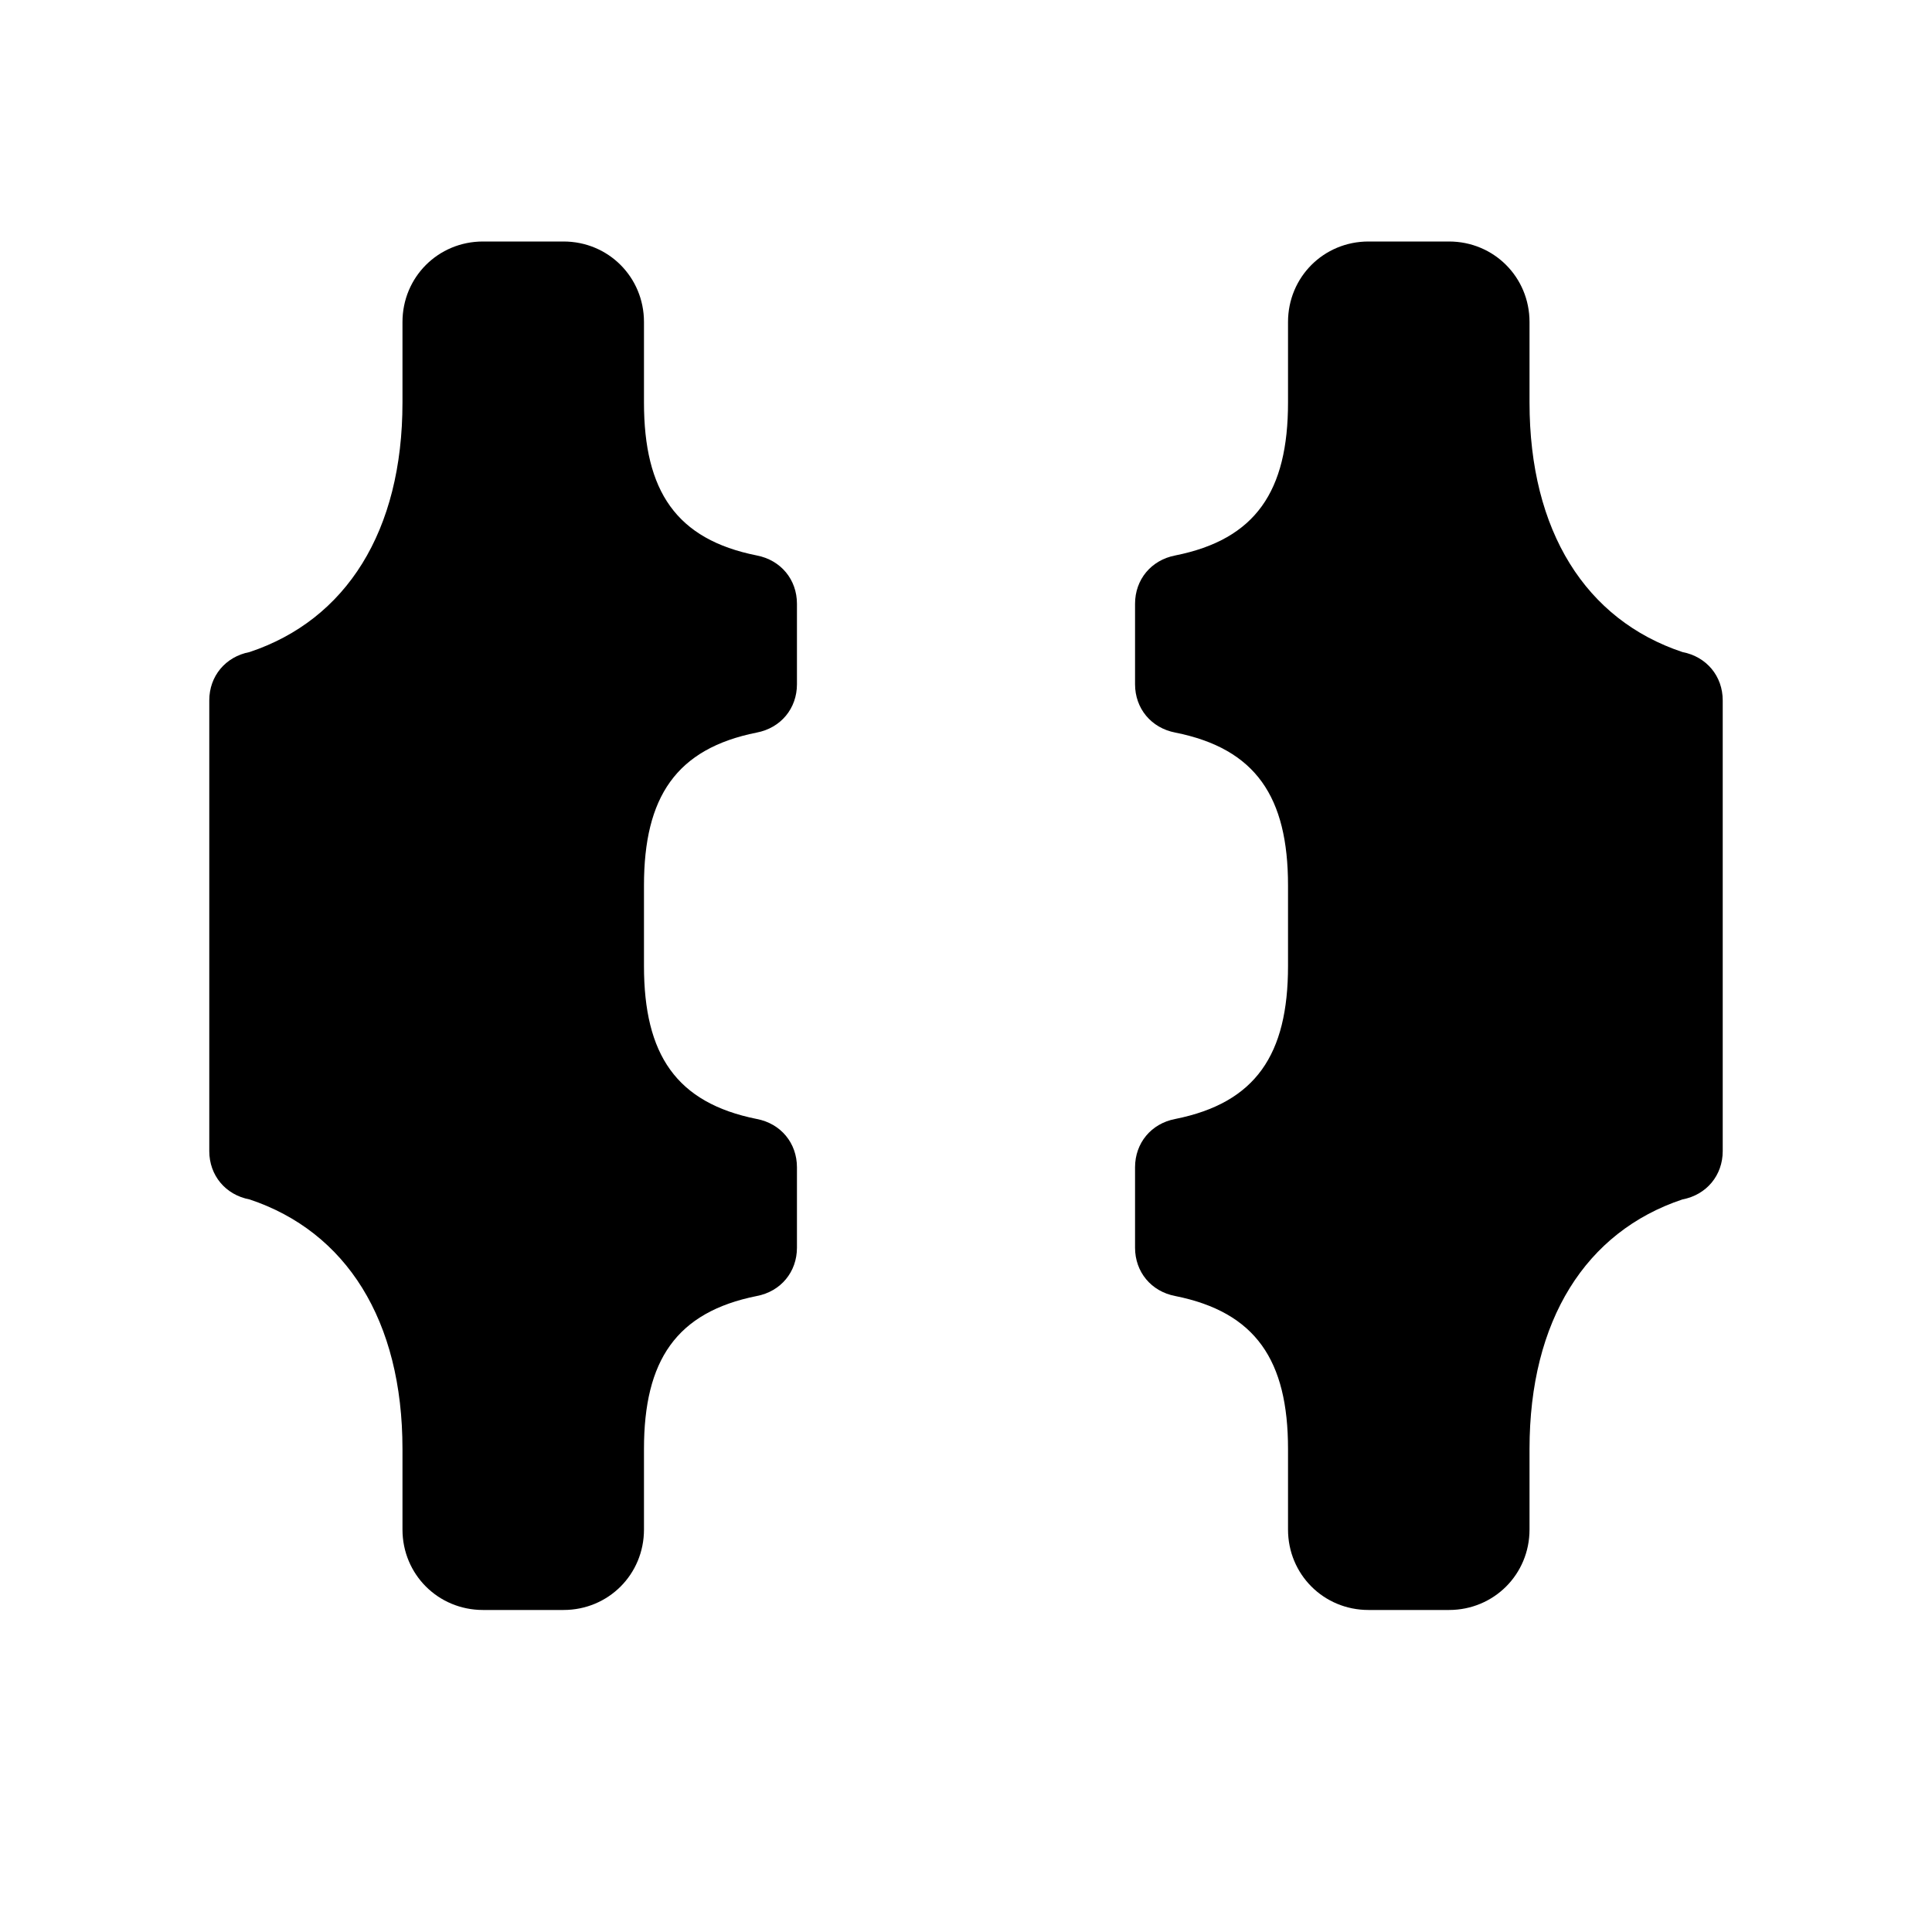
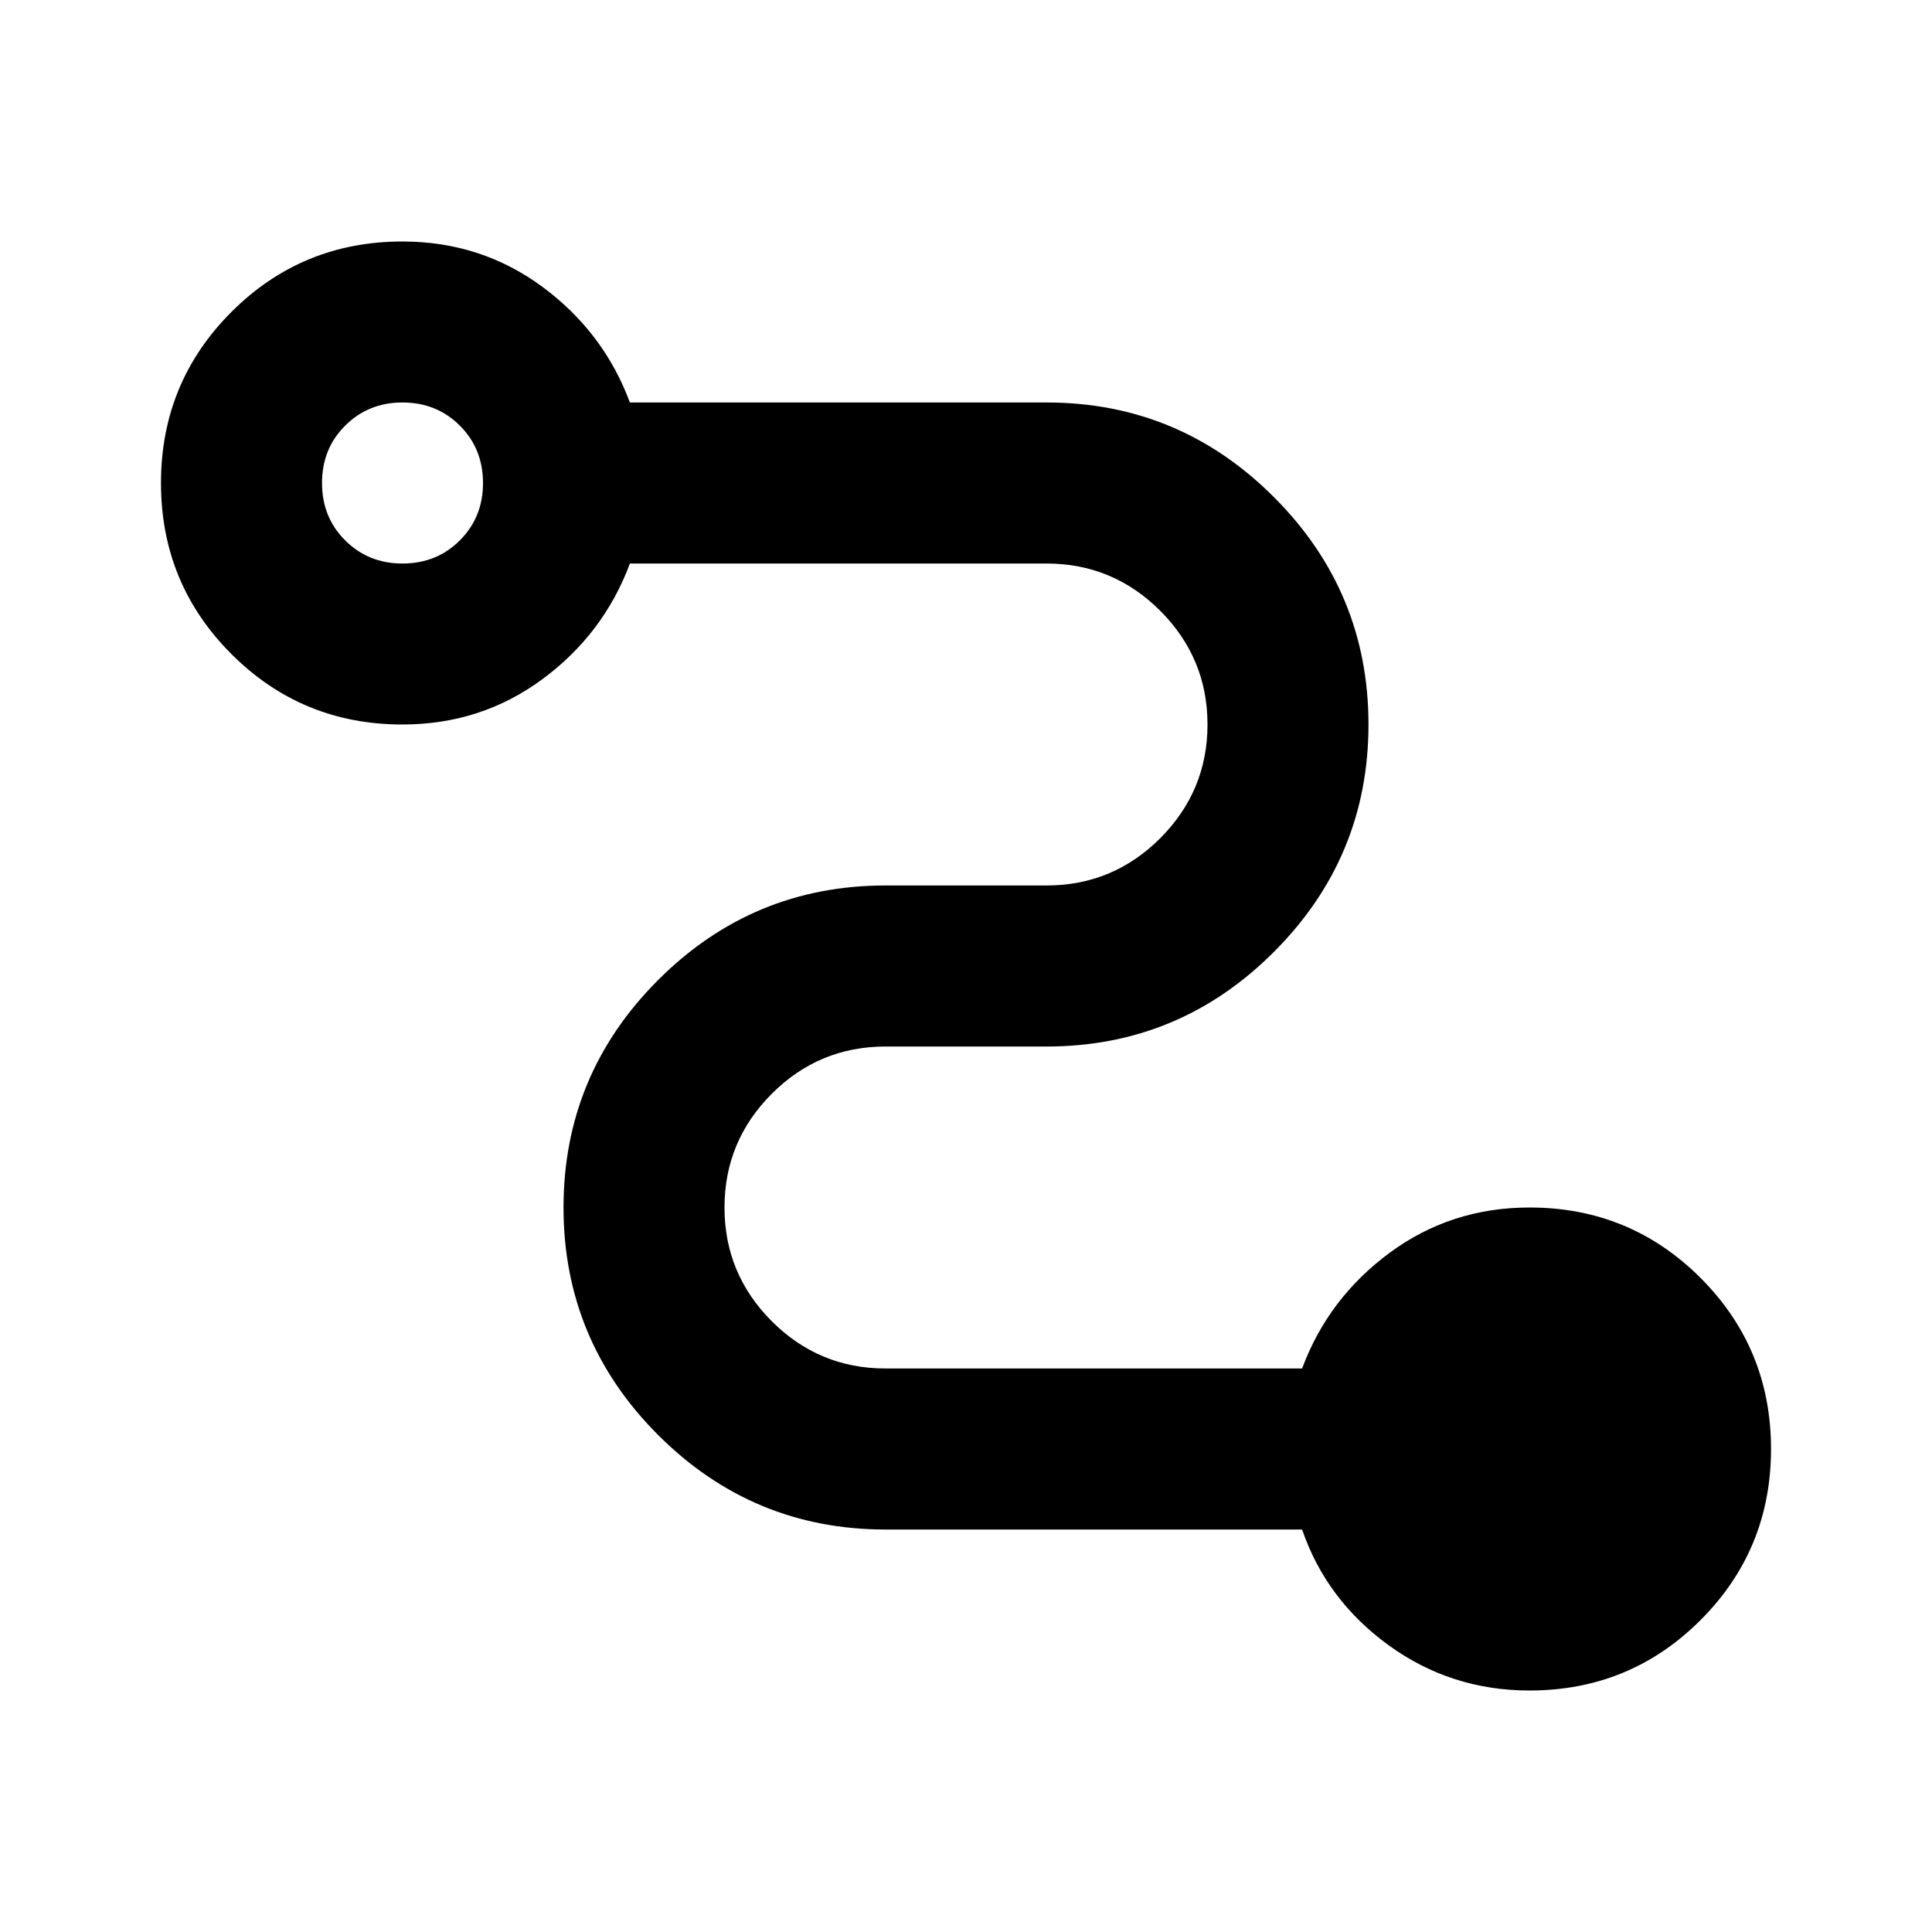
<svg xmlns="http://www.w3.org/2000/svg" width="28" height="28" viewBox="0 0 28 28" fill="none">
-   <path d="M8.167 3.5C8.817 3.5 9.333 4.017 9.333 4.667V5.833C9.333 7.117 9.8 7.817 10.967 8.05C11.317 8.117 11.55 8.4 11.55 8.75V9.917C11.55 10.267 11.317 10.55 10.967 10.617C9.8 10.85 9.333 11.55 9.333 12.833V14C9.333 15.283 9.8 15.983 10.967 16.217C11.317 16.283 11.55 16.567 11.55 16.917V18.083C11.55 18.433 11.317 18.717 10.967 18.783C9.8 19.017 9.333 19.717 9.333 21V22.167C9.333 22.817 8.817 23.333 8.167 23.333H7C6.35 23.333 5.833 22.817 5.833 22.167V21C5.833 19.133 5.017 17.85 3.617 17.383C3.267 17.317 3.033 17.033 3.033 16.683V10.15C3.033 9.8 3.267 9.517 3.617 9.45C5.017 8.983 5.833 7.7 5.833 5.833V4.667C5.833 4.017 6.35 3.5 7 3.5H8.167ZM21 3.5C21.65 3.5 22.167 4.017 22.167 4.667V5.833C22.167 7.7 22.983 8.983 24.383 9.45C24.733 9.517 24.967 9.8 24.967 10.15V16.683C24.967 17.033 24.733 17.317 24.383 17.383C22.983 17.85 22.167 19.133 22.167 21V22.167C22.167 22.817 21.65 23.333 21 23.333H19.833C19.183 23.333 18.667 22.817 18.667 22.167V21C18.667 19.717 18.2 19.017 17.033 18.783C16.683 18.717 16.45 18.433 16.45 18.083V16.917C16.45 16.567 16.683 16.283 17.033 16.217C18.2 15.983 18.667 15.283 18.667 14V12.833C18.667 11.55 18.2 10.85 17.033 10.617C16.683 10.55 16.45 10.267 16.45 9.917V8.75C16.45 8.4 16.683 8.117 17.033 8.05C18.2 7.817 18.667 7.117 18.667 5.833V4.667C18.667 4.017 19.183 3.5 19.833 3.5H21Z" fill="black" />
+   <path d="M22.167 24.5C21.408 24.5 20.728 24.281 20.125 23.844C19.522 23.406 19.104 22.847 18.871 22.167H12.833C11.55 22.167 10.451 21.71 9.537 20.796C8.624 19.882 8.167 18.783 8.167 17.5C8.167 16.217 8.624 15.118 9.537 14.204C10.451 13.29 11.55 12.833 12.833 12.833H15.167C15.808 12.833 16.358 12.605 16.815 12.148C17.271 11.691 17.5 11.142 17.5 10.5C17.5 9.858 17.271 9.309 16.815 8.852C16.358 8.395 15.808 8.167 15.167 8.167H9.129C8.876 8.847 8.453 9.406 7.86 9.844C7.267 10.281 6.592 10.5 5.833 10.5C4.861 10.5 4.035 10.16 3.354 9.479C2.674 8.799 2.333 7.972 2.333 7C2.333 6.028 2.674 5.201 3.354 4.521C4.035 3.84 4.861 3.5 5.833 3.5C6.592 3.5 7.267 3.719 7.86 4.156C8.453 4.594 8.876 5.153 9.129 5.833H15.167C16.45 5.833 17.549 6.29 18.462 7.204C19.376 8.118 19.833 9.217 19.833 10.5C19.833 11.783 19.376 12.882 18.462 13.796C17.549 14.71 16.45 15.167 15.167 15.167H12.833C12.192 15.167 11.642 15.395 11.185 15.852C10.729 16.309 10.5 16.858 10.5 17.5C10.5 18.142 10.729 18.691 11.185 19.148C11.642 19.605 12.192 19.833 12.833 19.833H18.871C19.124 19.153 19.547 18.594 20.14 18.156C20.733 17.719 21.408 17.5 22.167 17.5C23.139 17.5 23.965 17.84 24.646 18.521C25.326 19.201 25.667 20.028 25.667 21C25.667 21.972 25.326 22.799 24.646 23.479C23.965 24.16 23.139 24.5 22.167 24.5ZM6.665 7.831C6.888 7.608 7 7.331 7 7C7 6.669 6.888 6.392 6.665 6.169C6.441 5.945 6.164 5.833 5.833 5.833C5.503 5.833 5.226 5.945 5.002 6.169C4.778 6.392 4.667 6.669 4.667 7C4.667 7.331 4.778 7.608 5.002 7.831C5.226 8.055 5.503 8.167 5.833 8.167C6.164 8.167 6.441 8.055 6.665 7.831Z" fill="black" />
</svg>
